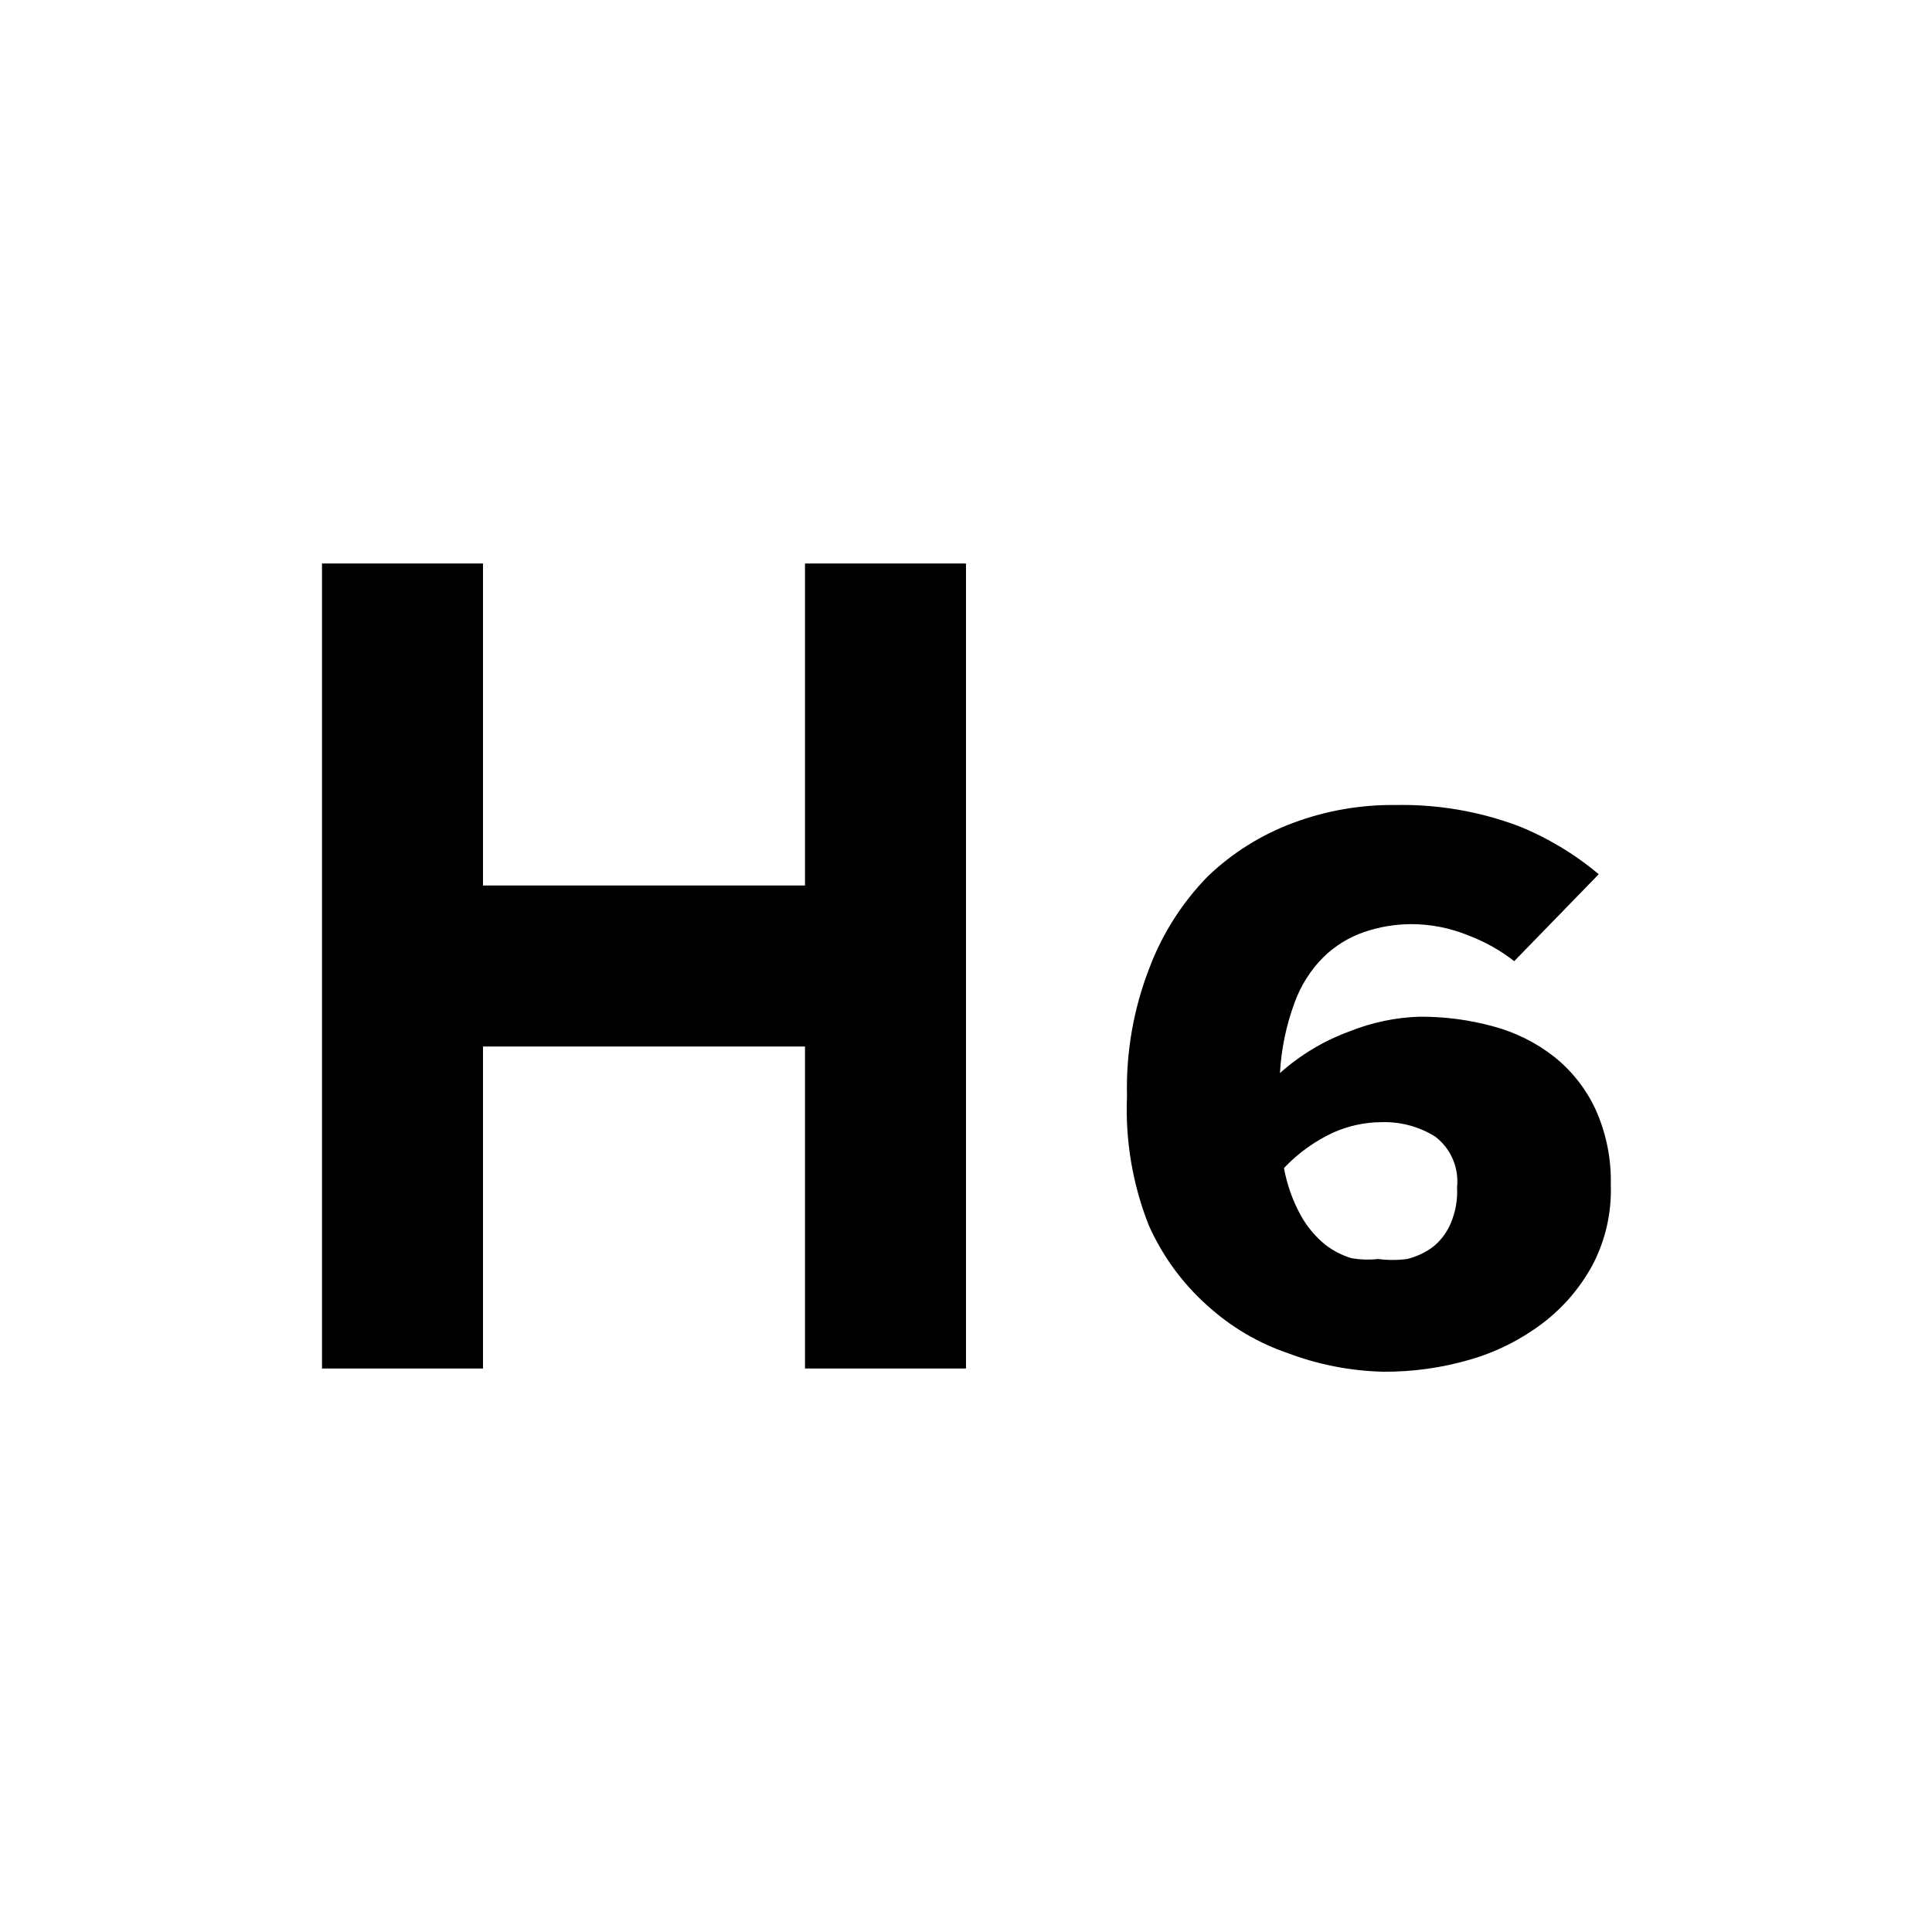
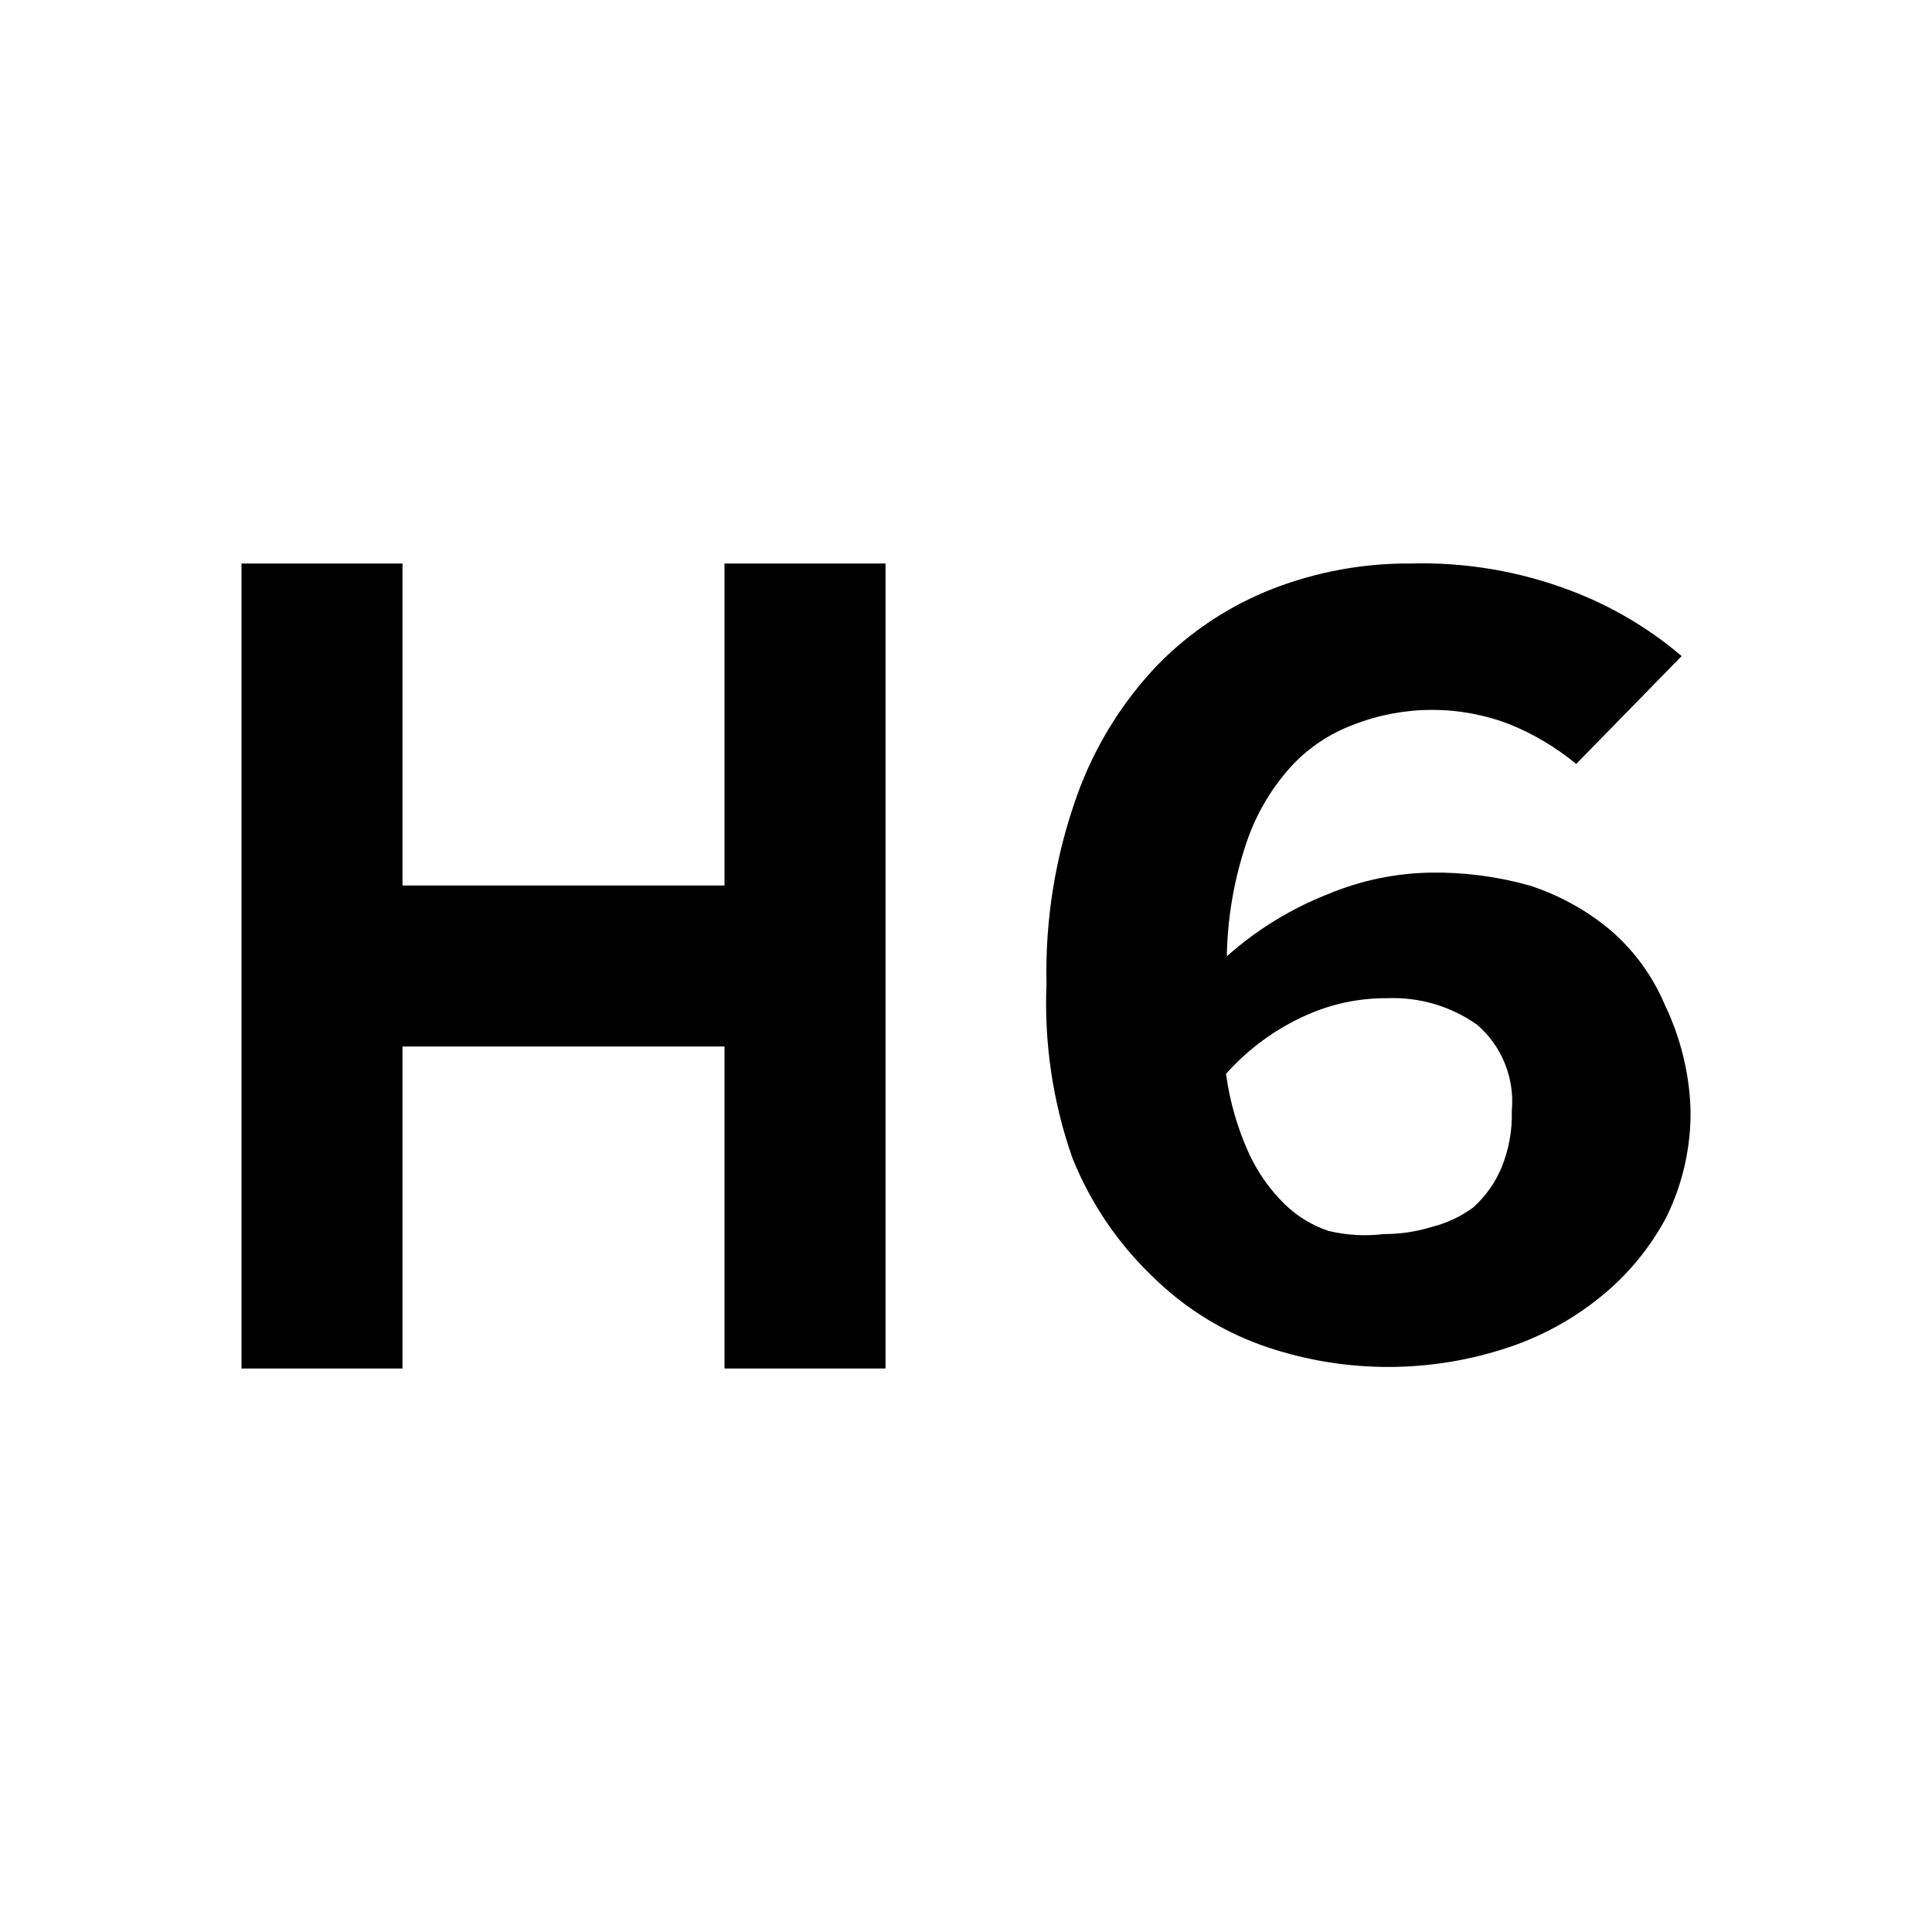
<svg xmlns="http://www.w3.org/2000/svg" viewBox="0 0 24 24">
  <g id="Artwork">
    <g id="heading">
-       <path d="M12,17H10V13H6v4H4V7H6v4h4V7h2Z" />
+       <path d="M11,17H9V13H5v4H3V7H5v4H9V7h2Z" />
    </g>
-     <g id="Layer_4" data-name="Layer 4">
-       <path d="M18.81,11.94a2.17,2.17,0,0,0-.57-.32,1.87,1.87,0,0,0-.71-.14,1.82,1.82,0,0,0-.59.1,1.36,1.36,0,0,0-.5.31,1.54,1.54,0,0,0-.36.57,3,3,0,0,0-.18.87,2.68,2.68,0,0,1,.87-.52,2.54,2.54,0,0,1,.86-.18,3.39,3.39,0,0,1,.92.12,2.12,2.12,0,0,1,.76.38,1.82,1.82,0,0,1,.51.65,2.16,2.16,0,0,1,.19.94,2,2,0,0,1-.23,1,2.26,2.26,0,0,1-.62.72,2.76,2.76,0,0,1-.9.45,3.75,3.75,0,0,1-1.08.15A3.6,3.6,0,0,1,16,16.81a2.86,2.86,0,0,1-1-.59,2.94,2.94,0,0,1-.73-1A3.91,3.91,0,0,1,14,13.62a4.11,4.11,0,0,1,.28-1.6A3.29,3.29,0,0,1,15,10.89a3.08,3.08,0,0,1,1.07-.67A3.52,3.52,0,0,1,17.34,10a4.12,4.12,0,0,1,1.52.26,3.69,3.69,0,0,1,1,.6Zm-1.69,3.7a1.4,1.4,0,0,0,.36,0,.9.9,0,0,0,.32-.15.75.75,0,0,0,.22-.29,1,1,0,0,0,.08-.45.7.7,0,0,0-.27-.63,1.19,1.19,0,0,0-.67-.18,1.49,1.49,0,0,0-.6.13,2,2,0,0,0-.61.44,1.93,1.93,0,0,0,.21.59,1.25,1.25,0,0,0,.3.36,1,1,0,0,0,.33.17A1.2,1.2,0,0,0,17.12,15.64Z" />
-     </g>
+     <path d="M19.58,9.49A3.17,3.17,0,0,0,18.76,9a2.68,2.68,0,0,0-1.94,0,2,2,0,0,0-.78.52,2.69,2.69,0,0,0-.55.93,4.66,4.66,0,0,0-.25,1.43,4.17,4.17,0,0,1,1.25-.77,3.45,3.45,0,0,1,1.28-.27A4.3,4.3,0,0,1,19,11a3,3,0,0,1,1,.55,2.5,2.5,0,0,1,.68.93A3.25,3.25,0,0,1,21,13.77a2.92,2.92,0,0,1-.3,1.35,3.2,3.2,0,0,1-.83,1,3.64,3.64,0,0,1-1.2.64,4.71,4.71,0,0,1-3-.05,3.72,3.72,0,0,1-1.35-.85,4.2,4.2,0,0,1-1-1.48A5.81,5.81,0,0,1,13,12.22a6.49,6.49,0,0,1,.38-2.34,4.59,4.59,0,0,1,1-1.62,4.08,4.08,0,0,1,1.44-.95A4.65,4.65,0,0,1,17.52,7a5.2,5.2,0,0,1,2,.34,4.68,4.68,0,0,1,1.37.81Zm-2.39,5.84a2,2,0,0,0,.6-.09A1.47,1.47,0,0,0,18.3,15a1.38,1.38,0,0,0,.35-.49,1.72,1.72,0,0,0,.13-.71,1.26,1.26,0,0,0-.43-1.07,1.81,1.81,0,0,0-1.12-.33,2.41,2.41,0,0,0-1,.21,2.92,2.92,0,0,0-1,.73,3.53,3.53,0,0,0,.29,1,2.15,2.15,0,0,0,.44.62,1.44,1.44,0,0,0,.54.33A1.93,1.93,0,0,0,17.19,15.33Z" />
  </g>
</svg>
